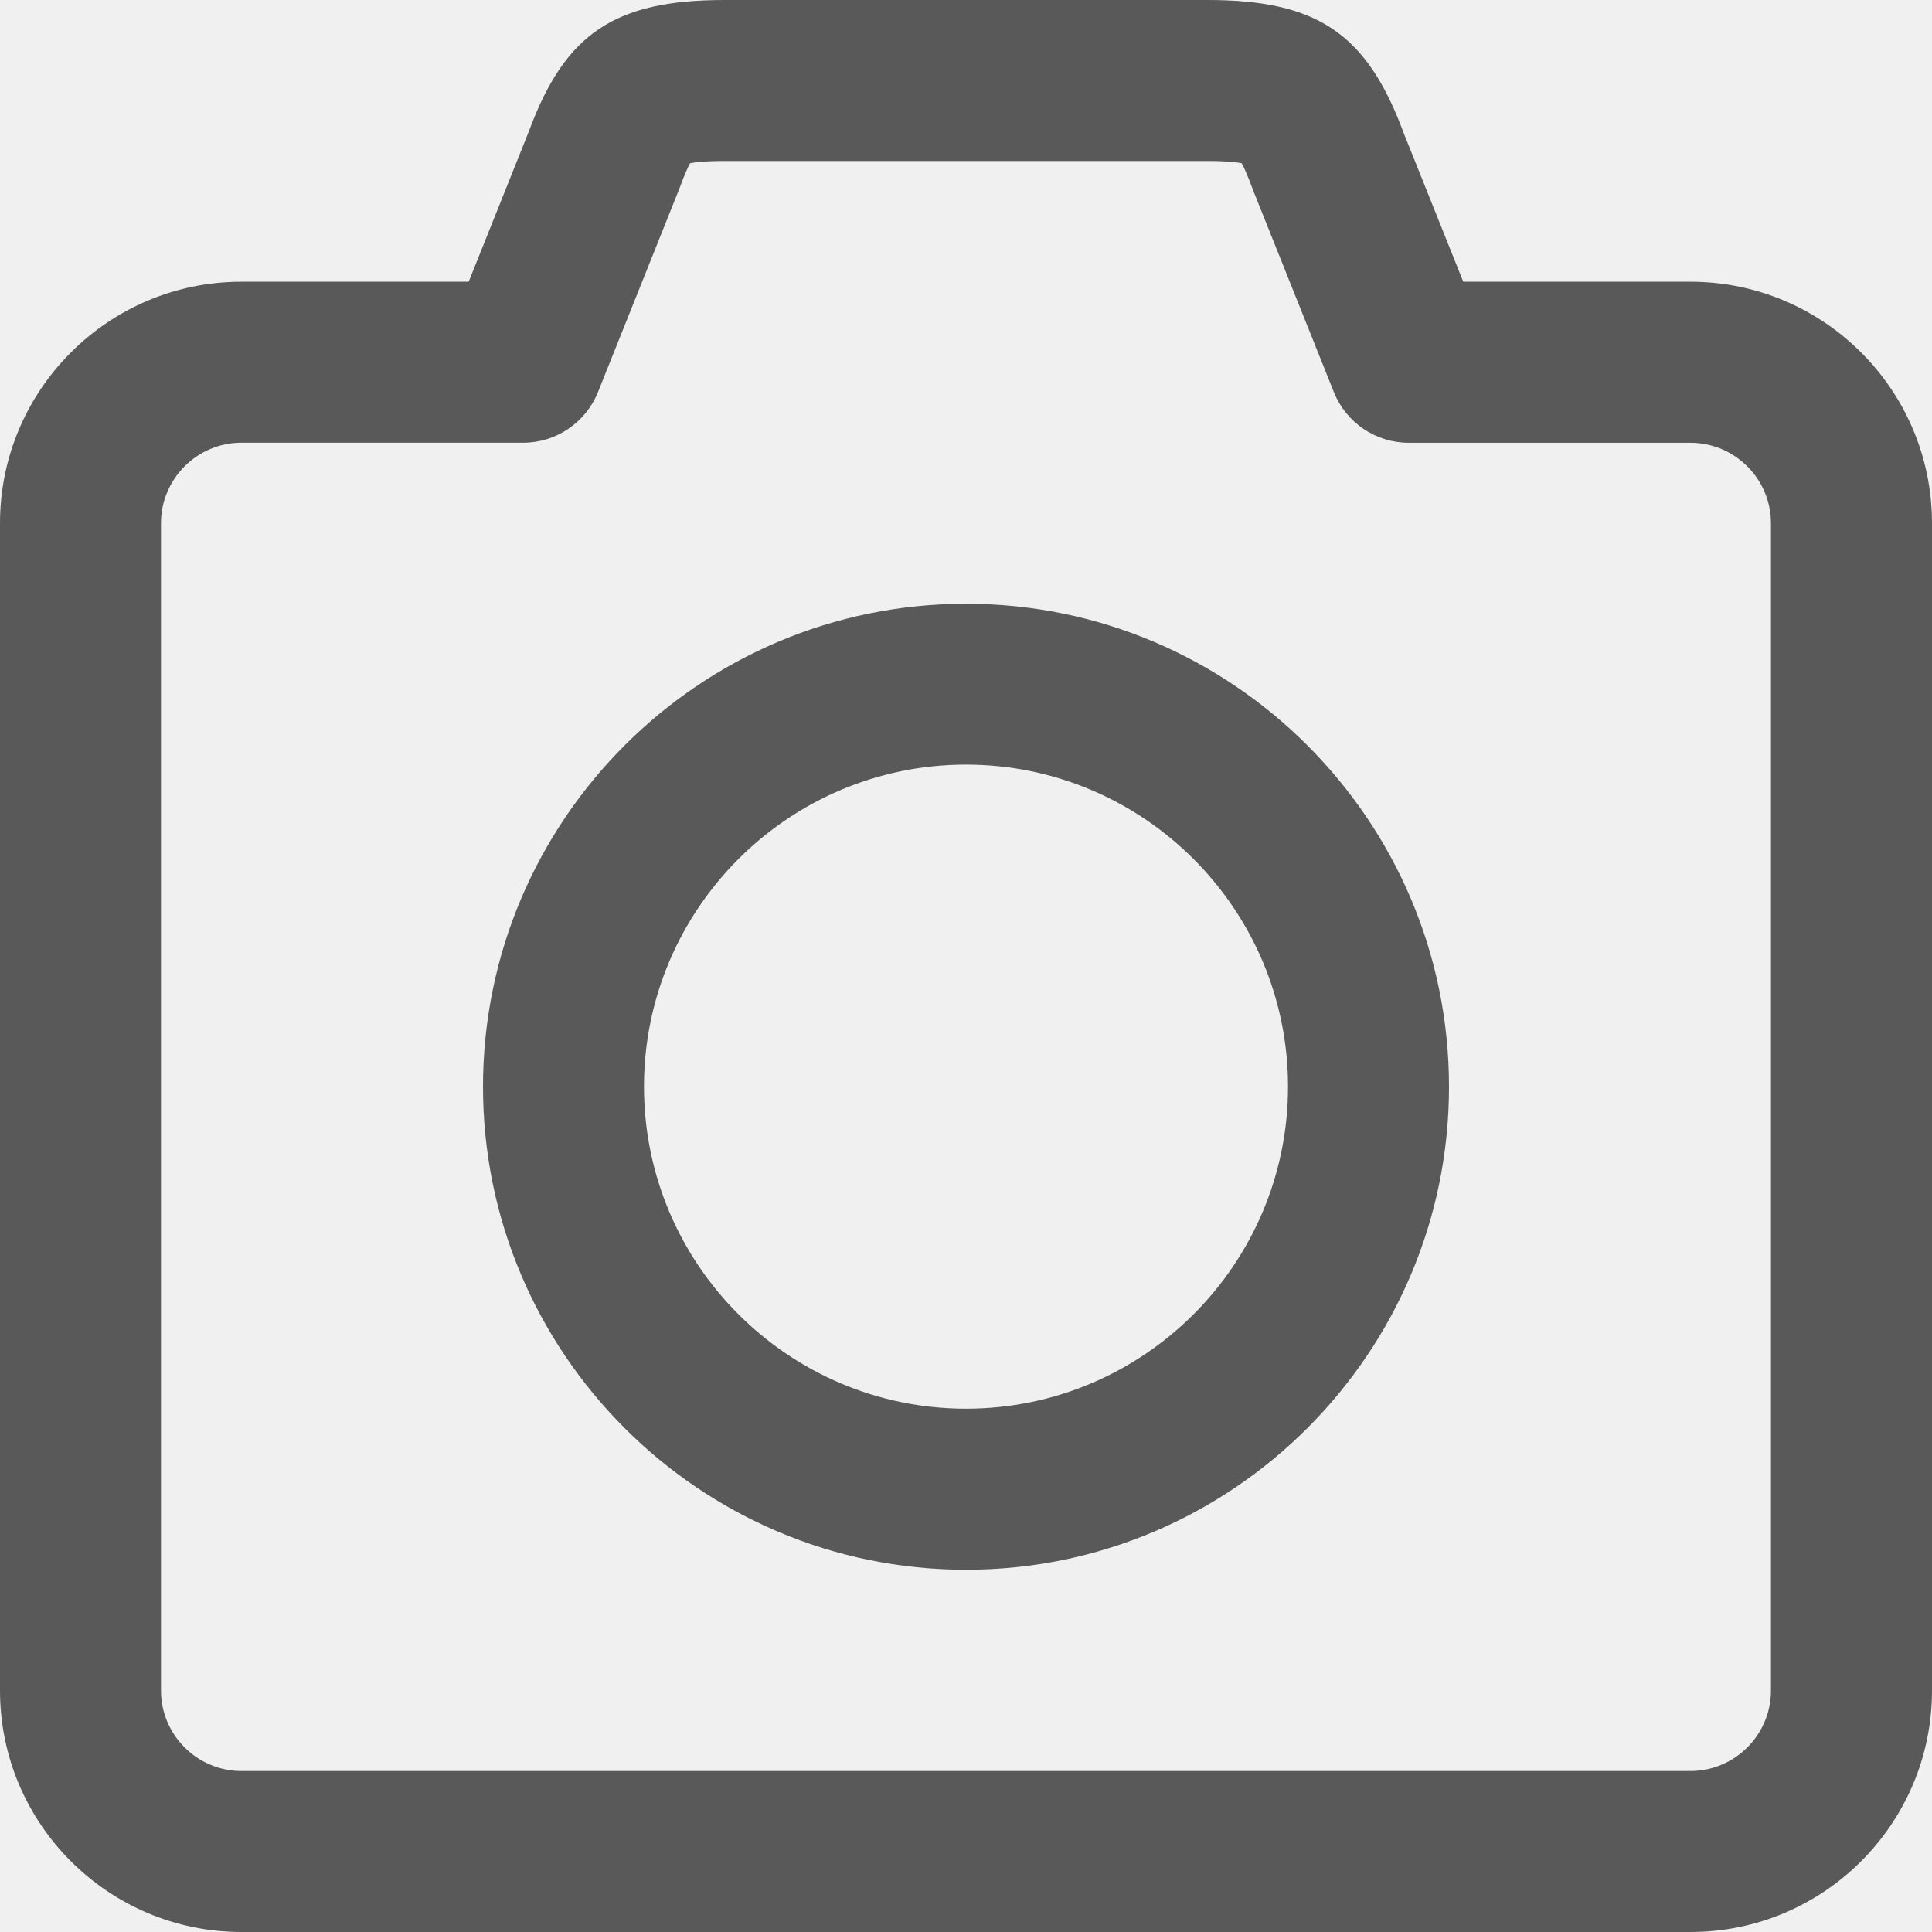
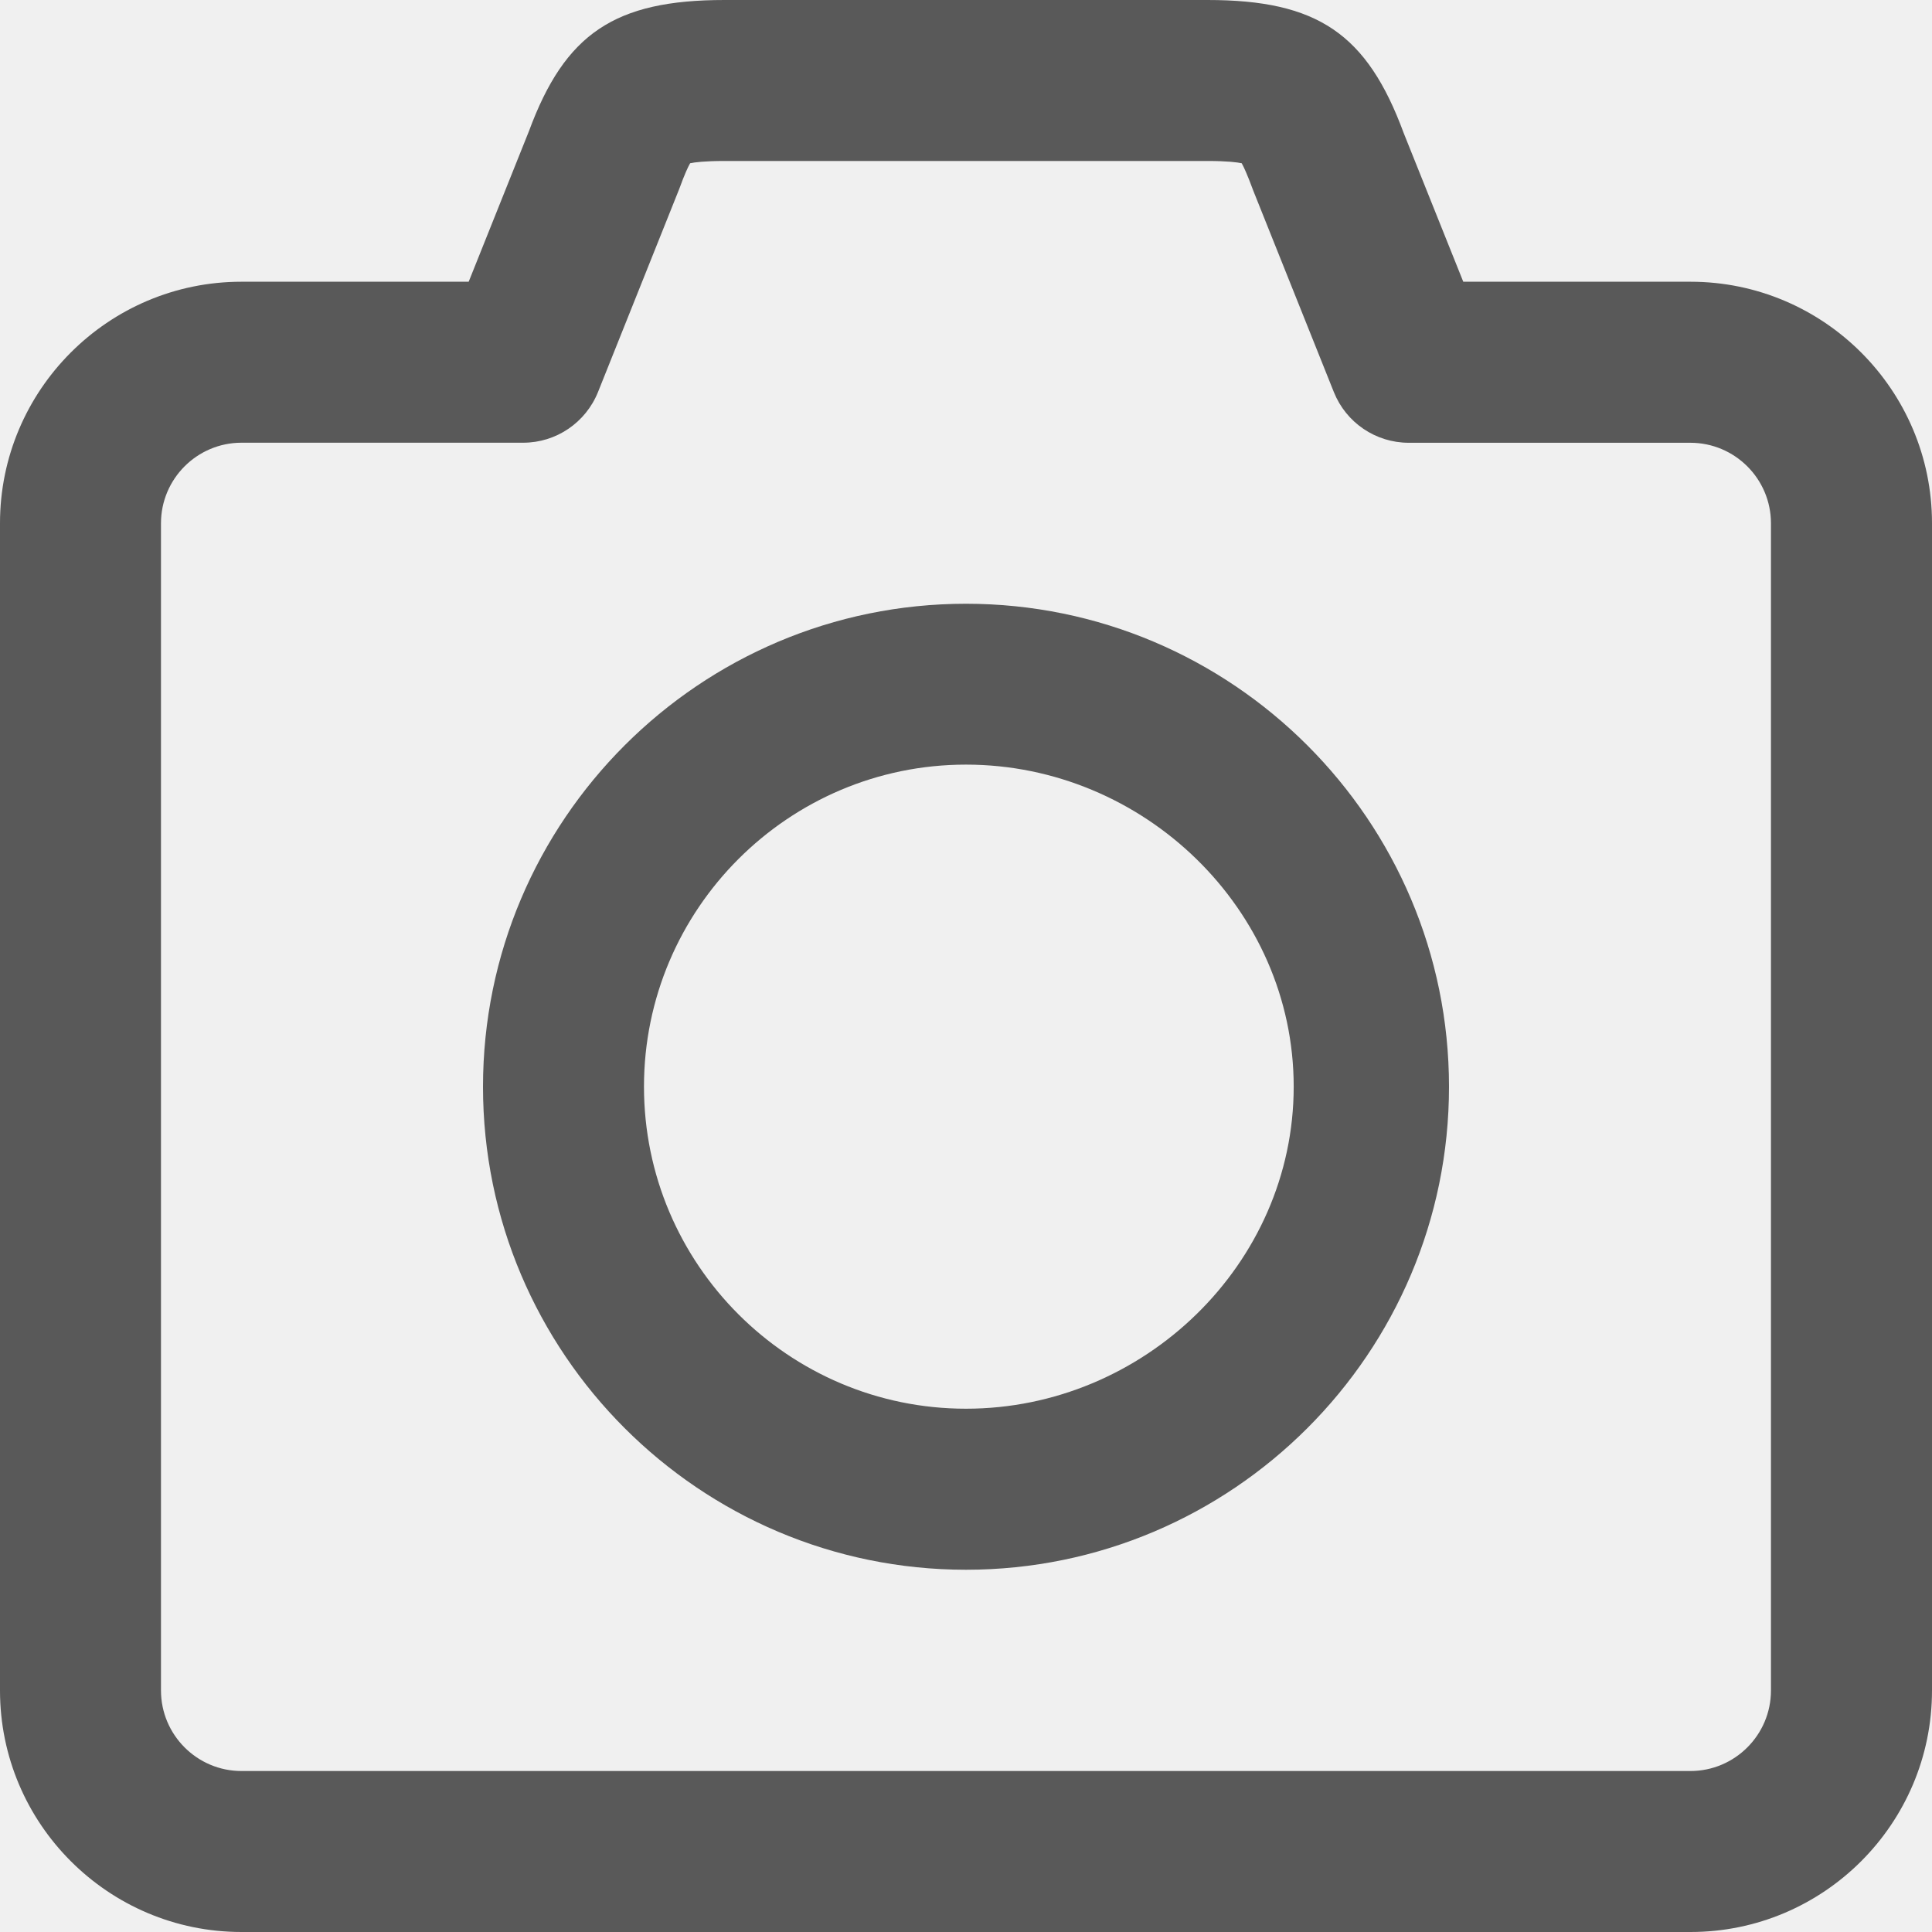
<svg xmlns="http://www.w3.org/2000/svg" width="34" height="34" viewBox="0 0 34 34" fill="none">
  <g clip-path="url(#clip0_2184_1075)">
    <path d="M29.75 4.958H25.751L24.703 2.342C24.057 0.592 23.185 0 21.25 0H12.75C10.815 0 9.943 0.592 9.309 2.307L8.248 4.958H4.248C1.906 4.958 0 6.864 0 9.208V29.75C0 32.094 1.906 34 4.25 34H29.75C32.094 34 34 32.094 34 29.75V9.208C34 6.864 32.094 4.958 29.75 4.958ZM31.166 29.75C31.166 30.531 30.53 31.167 29.748 31.167H4.25C3.469 31.167 2.833 30.531 2.833 29.75V9.208C2.833 8.427 3.469 7.791 4.25 7.791H9.208C9.787 7.791 10.307 7.438 10.524 6.899L11.954 3.324C12.048 3.065 12.109 2.935 12.145 2.873C12.224 2.856 12.4 2.833 12.748 2.833H21.248C21.599 2.833 21.773 2.856 21.852 2.873C21.889 2.938 21.952 3.074 22.057 3.359L23.474 6.901C23.69 7.439 24.211 7.792 24.791 7.792H29.748C30.53 7.792 31.166 8.428 31.166 9.209V29.752V29.75Z" fill="#595959" />
-     <path d="M17 10.625C12.313 10.625 8.5 14.438 8.5 19.125C8.5 23.812 12.313 27.625 17 27.625C21.687 27.625 25.5 23.812 25.5 19.125C25.5 14.438 21.687 10.625 17 10.625ZM17 24.791C13.875 24.791 11.333 22.248 11.333 19.123C11.333 15.999 13.875 13.456 17 13.456C20.125 13.456 22.667 15.999 22.667 19.123C22.667 22.248 20.125 24.791 17 24.791Z" fill="#595959" />
+     <path d="M17 10.625C12.313 10.625 8.5 14.438 8.5 19.125C8.5 23.812 12.313 27.625 17 27.625C21.687 27.625 25.5 23.812 25.5 19.125C25.5 14.438 21.687 10.625 17 10.625ZM17 24.791C13.875 24.791 11.333 22.248 11.333 19.123C11.333 15.999 13.875 13.456 17 13.456C20.125 13.456 22.767 15.999 22.767 19.123C22.767 22.248 20.125 24.791 17 24.791Z" fill="#595959" />
  </g>
  <defs>
    <clipPath id="clip0_2184_1075">
      <rect width="34" height="34" fill="white" />
    </clipPath>
  </defs>
</svg>
